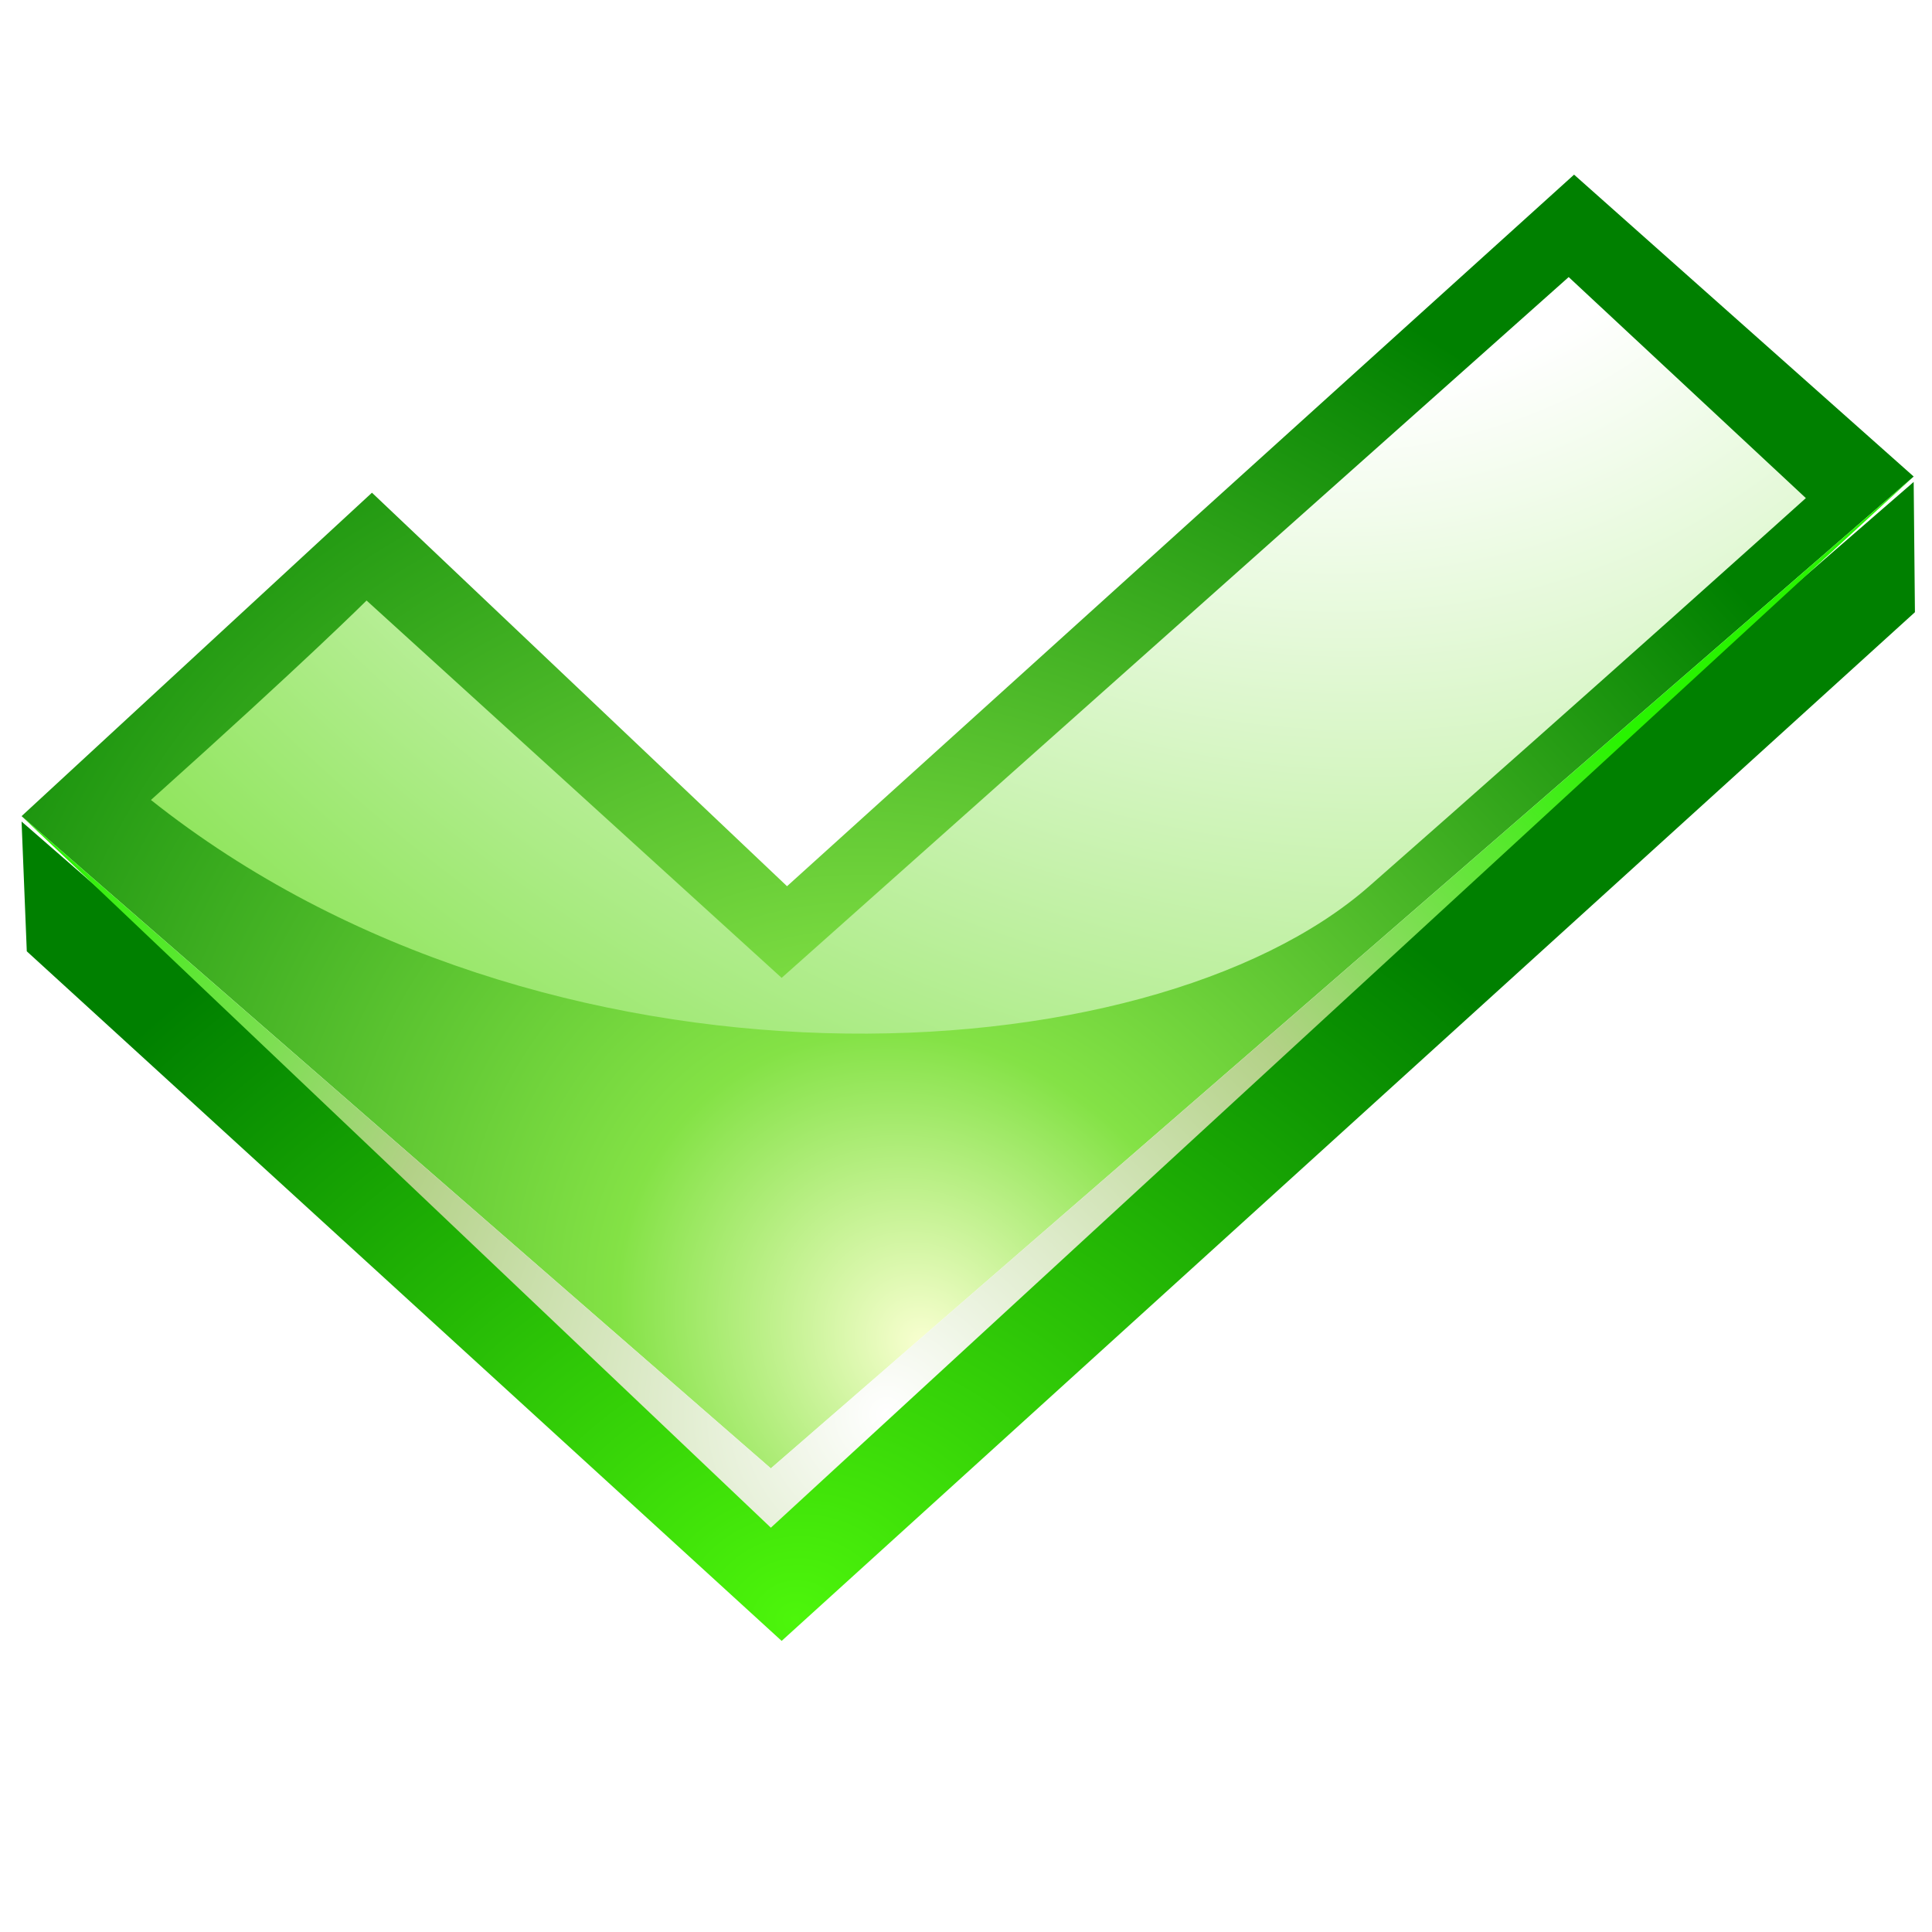
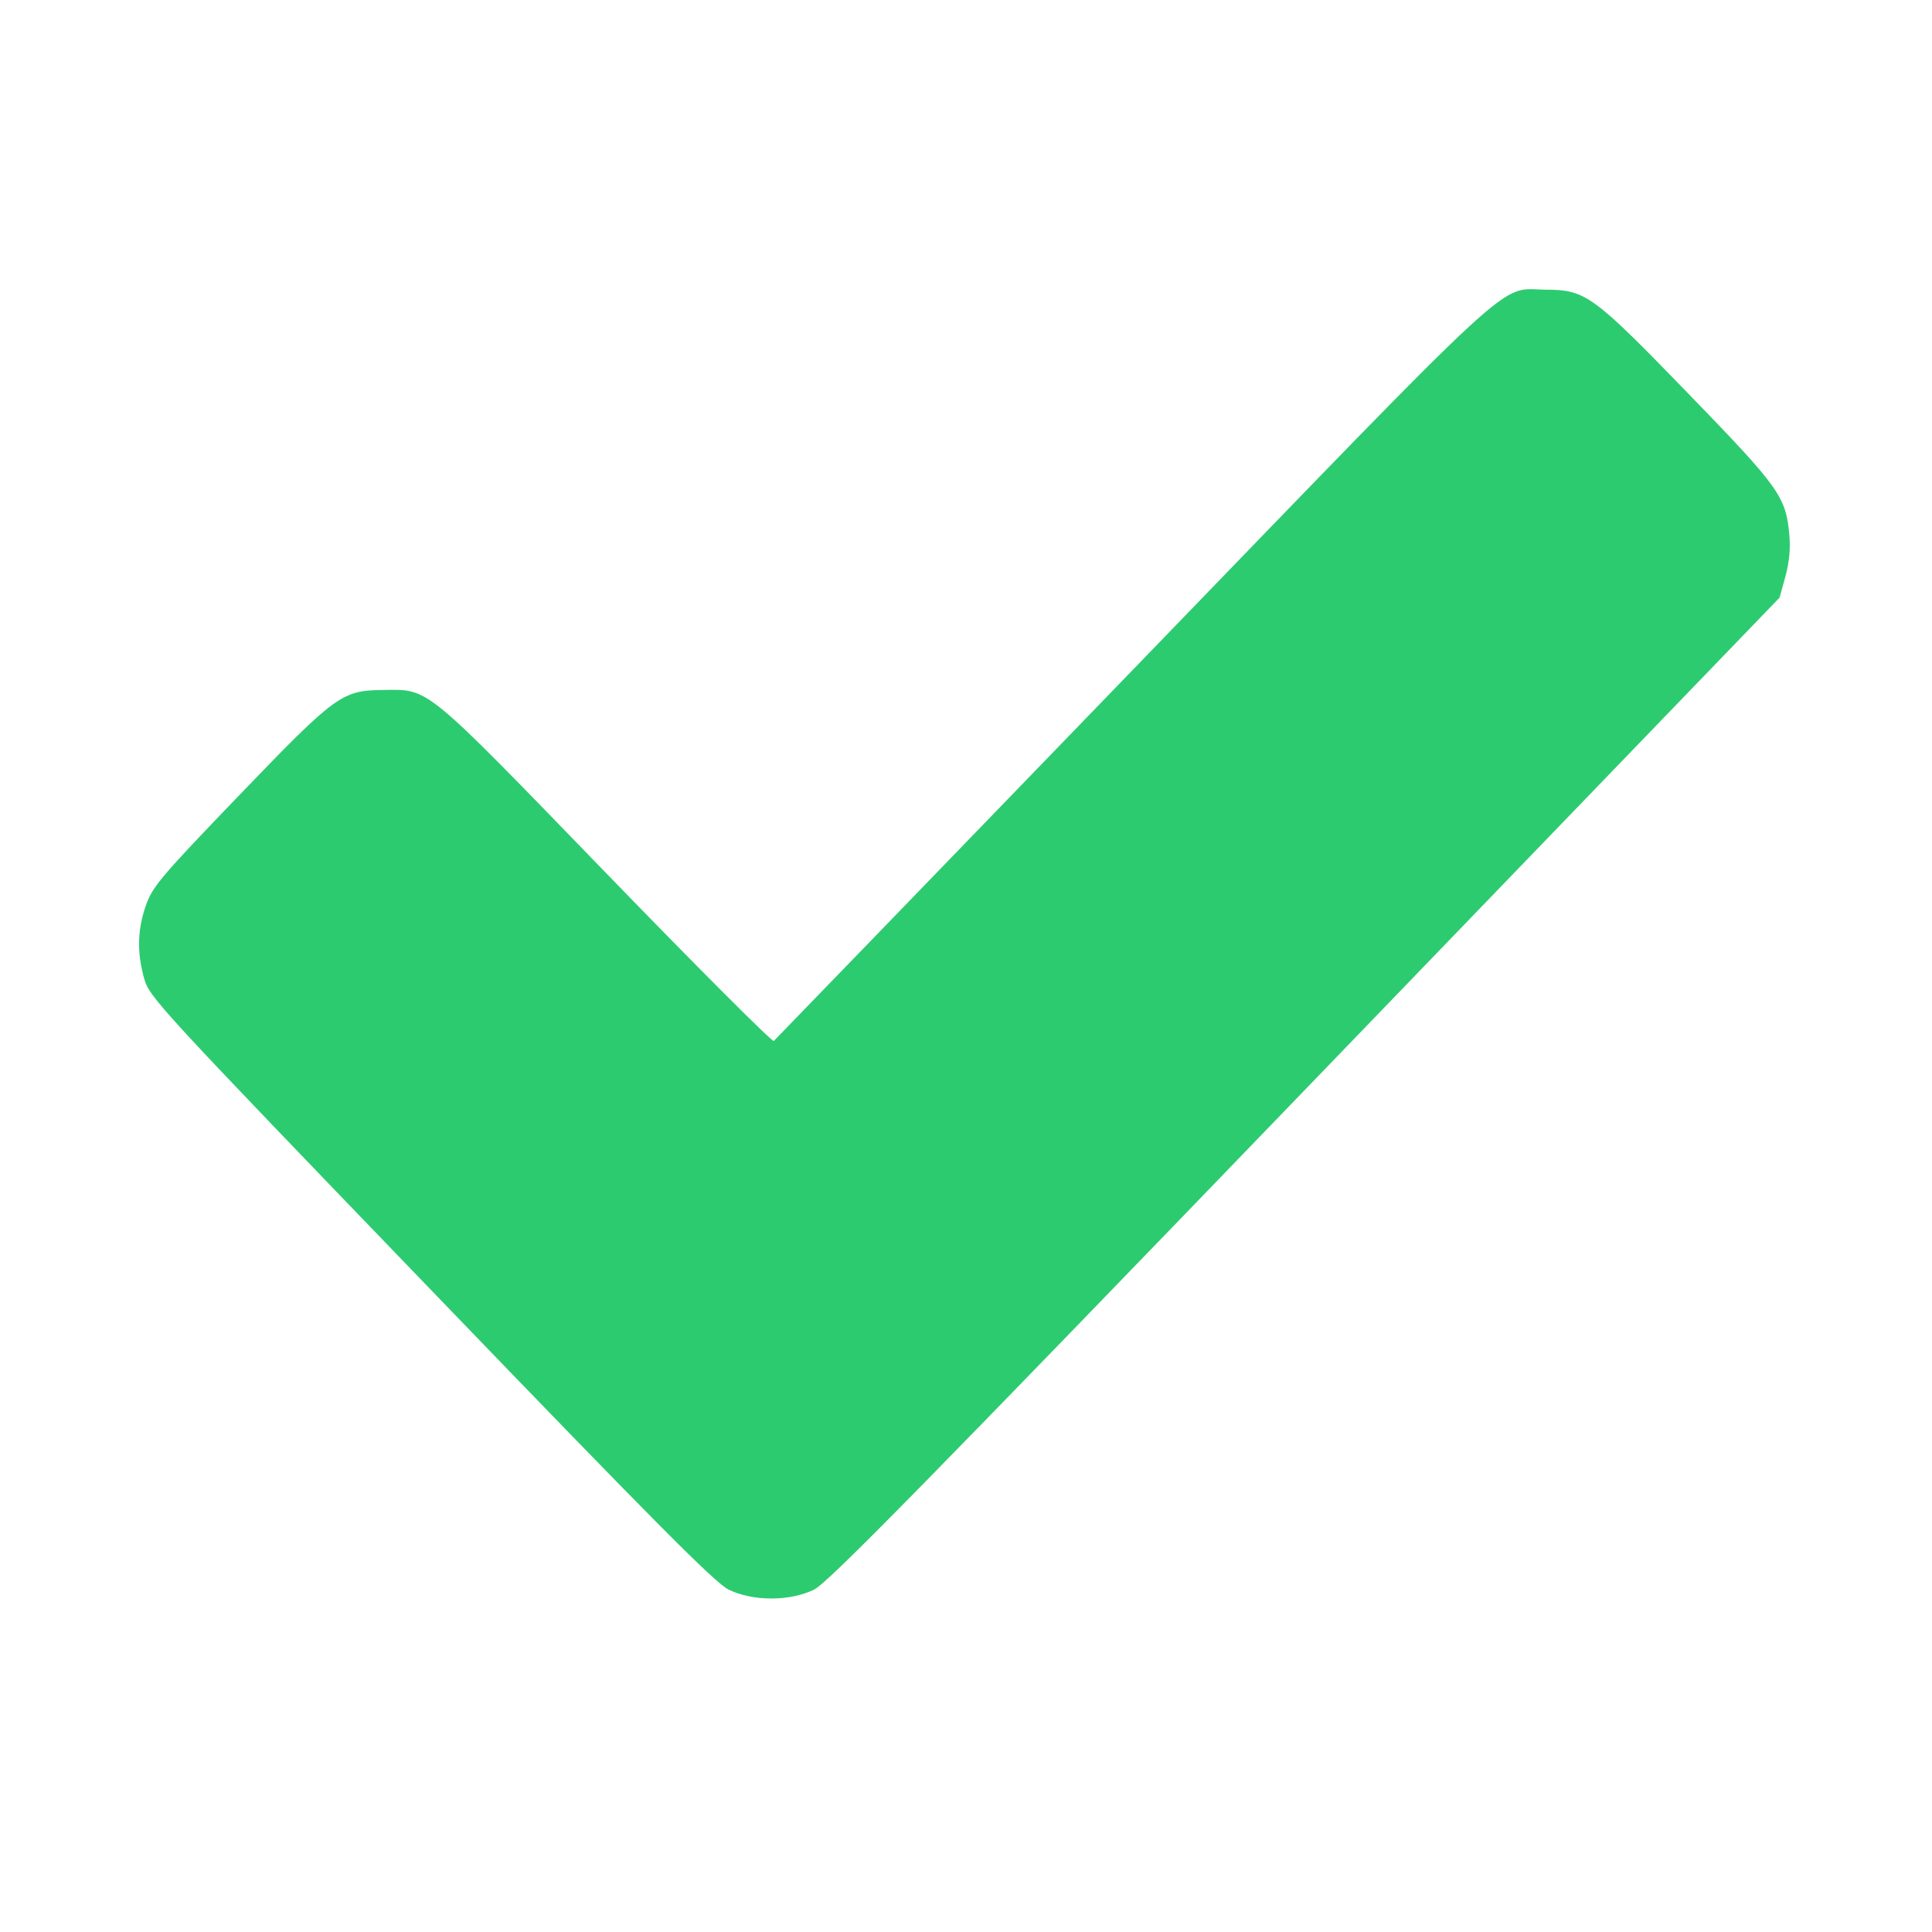
- <svg xmlns="http://www.w3.org/2000/svg" xmlns:xlink="http://www.w3.org/1999/xlink" width="512" height="512" viewBox="0 0 128 128">
-   <defs>
-     <linearGradient id="linearGradient3930">
-       <stop style="stop-color:#ffffff;stop-opacity:1" offset="0" />
-       <stop style="stop-color:#b3d187;stop-opacity:1" offset="0.533" />
-       <stop style="stop-color:#28f400;stop-opacity:1" offset="1" />
-     </linearGradient>
-     <linearGradient id="linearGradient3904">
-       <stop style="stop-color:#4df60b;stop-opacity:1" offset="0" />
-       <stop style="stop-color:#008000;stop-opacity:1" offset="1" />
-     </linearGradient>
-     <linearGradient id="linearGradient3878">
-       <stop style="stop-color:#79ef39;stop-opacity:1" offset="0" />
-       <stop style="stop-color:#e9ffe3;stop-opacity:1" offset="1" />
-     </linearGradient>
-     <linearGradient id="linearGradient3044">
-       <stop style="stop-color:#f9ffd1;stop-opacity:1" offset="0" />
-       <stop style="stop-color:#84e246;stop-opacity:1" offset="0.26" />
-       <stop style="stop-color:#008000;stop-opacity:1" offset="1" />
-     </linearGradient>
-     <radialGradient cx="60.764" cy="104.225" r="63.179" fx="60.764" fy="104.225" id="radialGradient3838" xlink:href="#linearGradient3044" gradientUnits="userSpaceOnUse" gradientTransform="matrix(0.8574497,-0.7879574,0.8994403,0.9787647,-84.59627,34.93975)" />
-     <radialGradient cx="145" cy="29" r="230" id="radialGradient3838-0" gradientUnits="userSpaceOnUse" gradientTransform="matrix(0.6607012,-0.5600457,0.6939265,0.818644,-39.04509,37.98406)">
-       <stop style="stop-color:#FFFFFF;stop-opacity:1" offset="0" />
-       <stop style="stop-color:#FFFFFF;stop-opacity:1" offset="0.20" />
-       <stop style="stop-color:#8BE456;stop-opacity:1" offset="0.51" />
-       <stop style="stop-color:#8BE456;stop-opacity:1" offset="0.74" />
-       <stop style="stop-color:#8BE456;stop-opacity:1" offset="1" />
-     </radialGradient>
-     <radialGradient cx="48.356" cy="122.046" r="63.179" fx="48.356" fy="122.046" id="radialGradient3838-4" xlink:href="#linearGradient3904" gradientUnits="userSpaceOnUse" gradientTransform="matrix(0.9749452,-0.2224451,0.1978519,0.8671566,-18.61299,12.20907)" />
-     <radialGradient cx="57.966" cy="109.6" r="63.179" fx="57.966" fy="109.6" id="radialGradient3838-5" xlink:href="#linearGradient3930" gradientUnits="userSpaceOnUse" gradientTransform="matrix(0.7732833,-0.7060112,0.7117377,0.7795555,-64.08028,49.19995)" />
-   </defs>
-   <g>
-     <path d="M 24.643,32.643 1.429,54.071 51.071,97.286 126.786,31.571 l -22.5,-20 -52.143,47.143 z" id="path2997-1" style="fill:url(#radialGradient3838);fill-opacity:1;stroke:none" />
-     <path d="M 1.429,54.429 51.071,97.643 126.786,31.929 126.869,40.56 51.786,108.714 1.775,63.027 z" id="path2997-7" style="color:#000000;fill:url(#radialGradient3838-4);fill-opacity:1;fill-rule:nonzero;stroke:none;stroke-width:1px;marker:none;visibility:visible;display:inline;overflow:visible;enable-background:accumulate" />
-     <path d="m 24.286,39.786 27.5,25 52.143,-46.429 15.714,14.643 c 0,0 -14.286,12.857 -28.929,25.714 -14.643,12.857 -54.643,15 -80.714,-5.714 C 20.357,43.714 24.286,39.786 24.286,39.786 z" id="path3042" style="color:#000000;fill:url(#radialGradient3838-0);fill-opacity:1;fill-rule:nonzero;stroke:none;stroke-width:1px;marker:none;visibility:visible;display:inline;overflow:visible;enable-background:accumulate" />
-     <path d="M 1.429,54.071 51.071,97.286 126.786,31.571 51.071,101.214 z" id="path2997" style="color:#000000;fill:url(#radialGradient3838-5);fill-opacity:1;fill-rule:nonzero;stroke:none;stroke-width:1px;marker:none;visibility:visible;display:inline;overflow:visible;enable-background:accumulate" />
+ <svg xmlns="http://www.w3.org/2000/svg" width="512mm" height="512mm" viewBox="0 0 512 512" version="1.1" id="svg8">
+   <defs id="defs2" />
+   <g id="layer1" transform="translate(0,215)">
+     <path style="fill:#2dcb70;stroke-width:0.922" d="m 193.088,206.257 c -3.636,-1.796 -19.24,-17.507 -78.988,-79.531 C 41.771,51.642 39.601,49.286 38.208,44.335 36.253,37.382 36.409,31.291 38.707,24.831 40.465,19.891 42.702,17.256 63.4,-4.258 89.058,-30.927 90.573,-32.034 101.565,-32.152 c 12.327,-0.132 10.361,-1.748 59.1,48.572 24.032,24.812 44.013,44.813 44.402,44.447 0.389,-0.366 43.115,-44.536 94.948,-98.156 104.791,-108.404 96.773,-101.022 109.646,-100.948 10.586,0.061 12.434,1.41 37.788,27.572 24.237,25.009 25.856,27.284 26.758,37.58 0.309,3.527 -0.053,7.222 -1.067,10.9 l -1.535,5.564 L 345.939,73.697 C 244.081,179.325 219.414,204.439 215.742,206.255 c -6.376,3.152 -16.274,3.153 -22.654,0.002 z" id="path914" />
  </g>
</svg>
